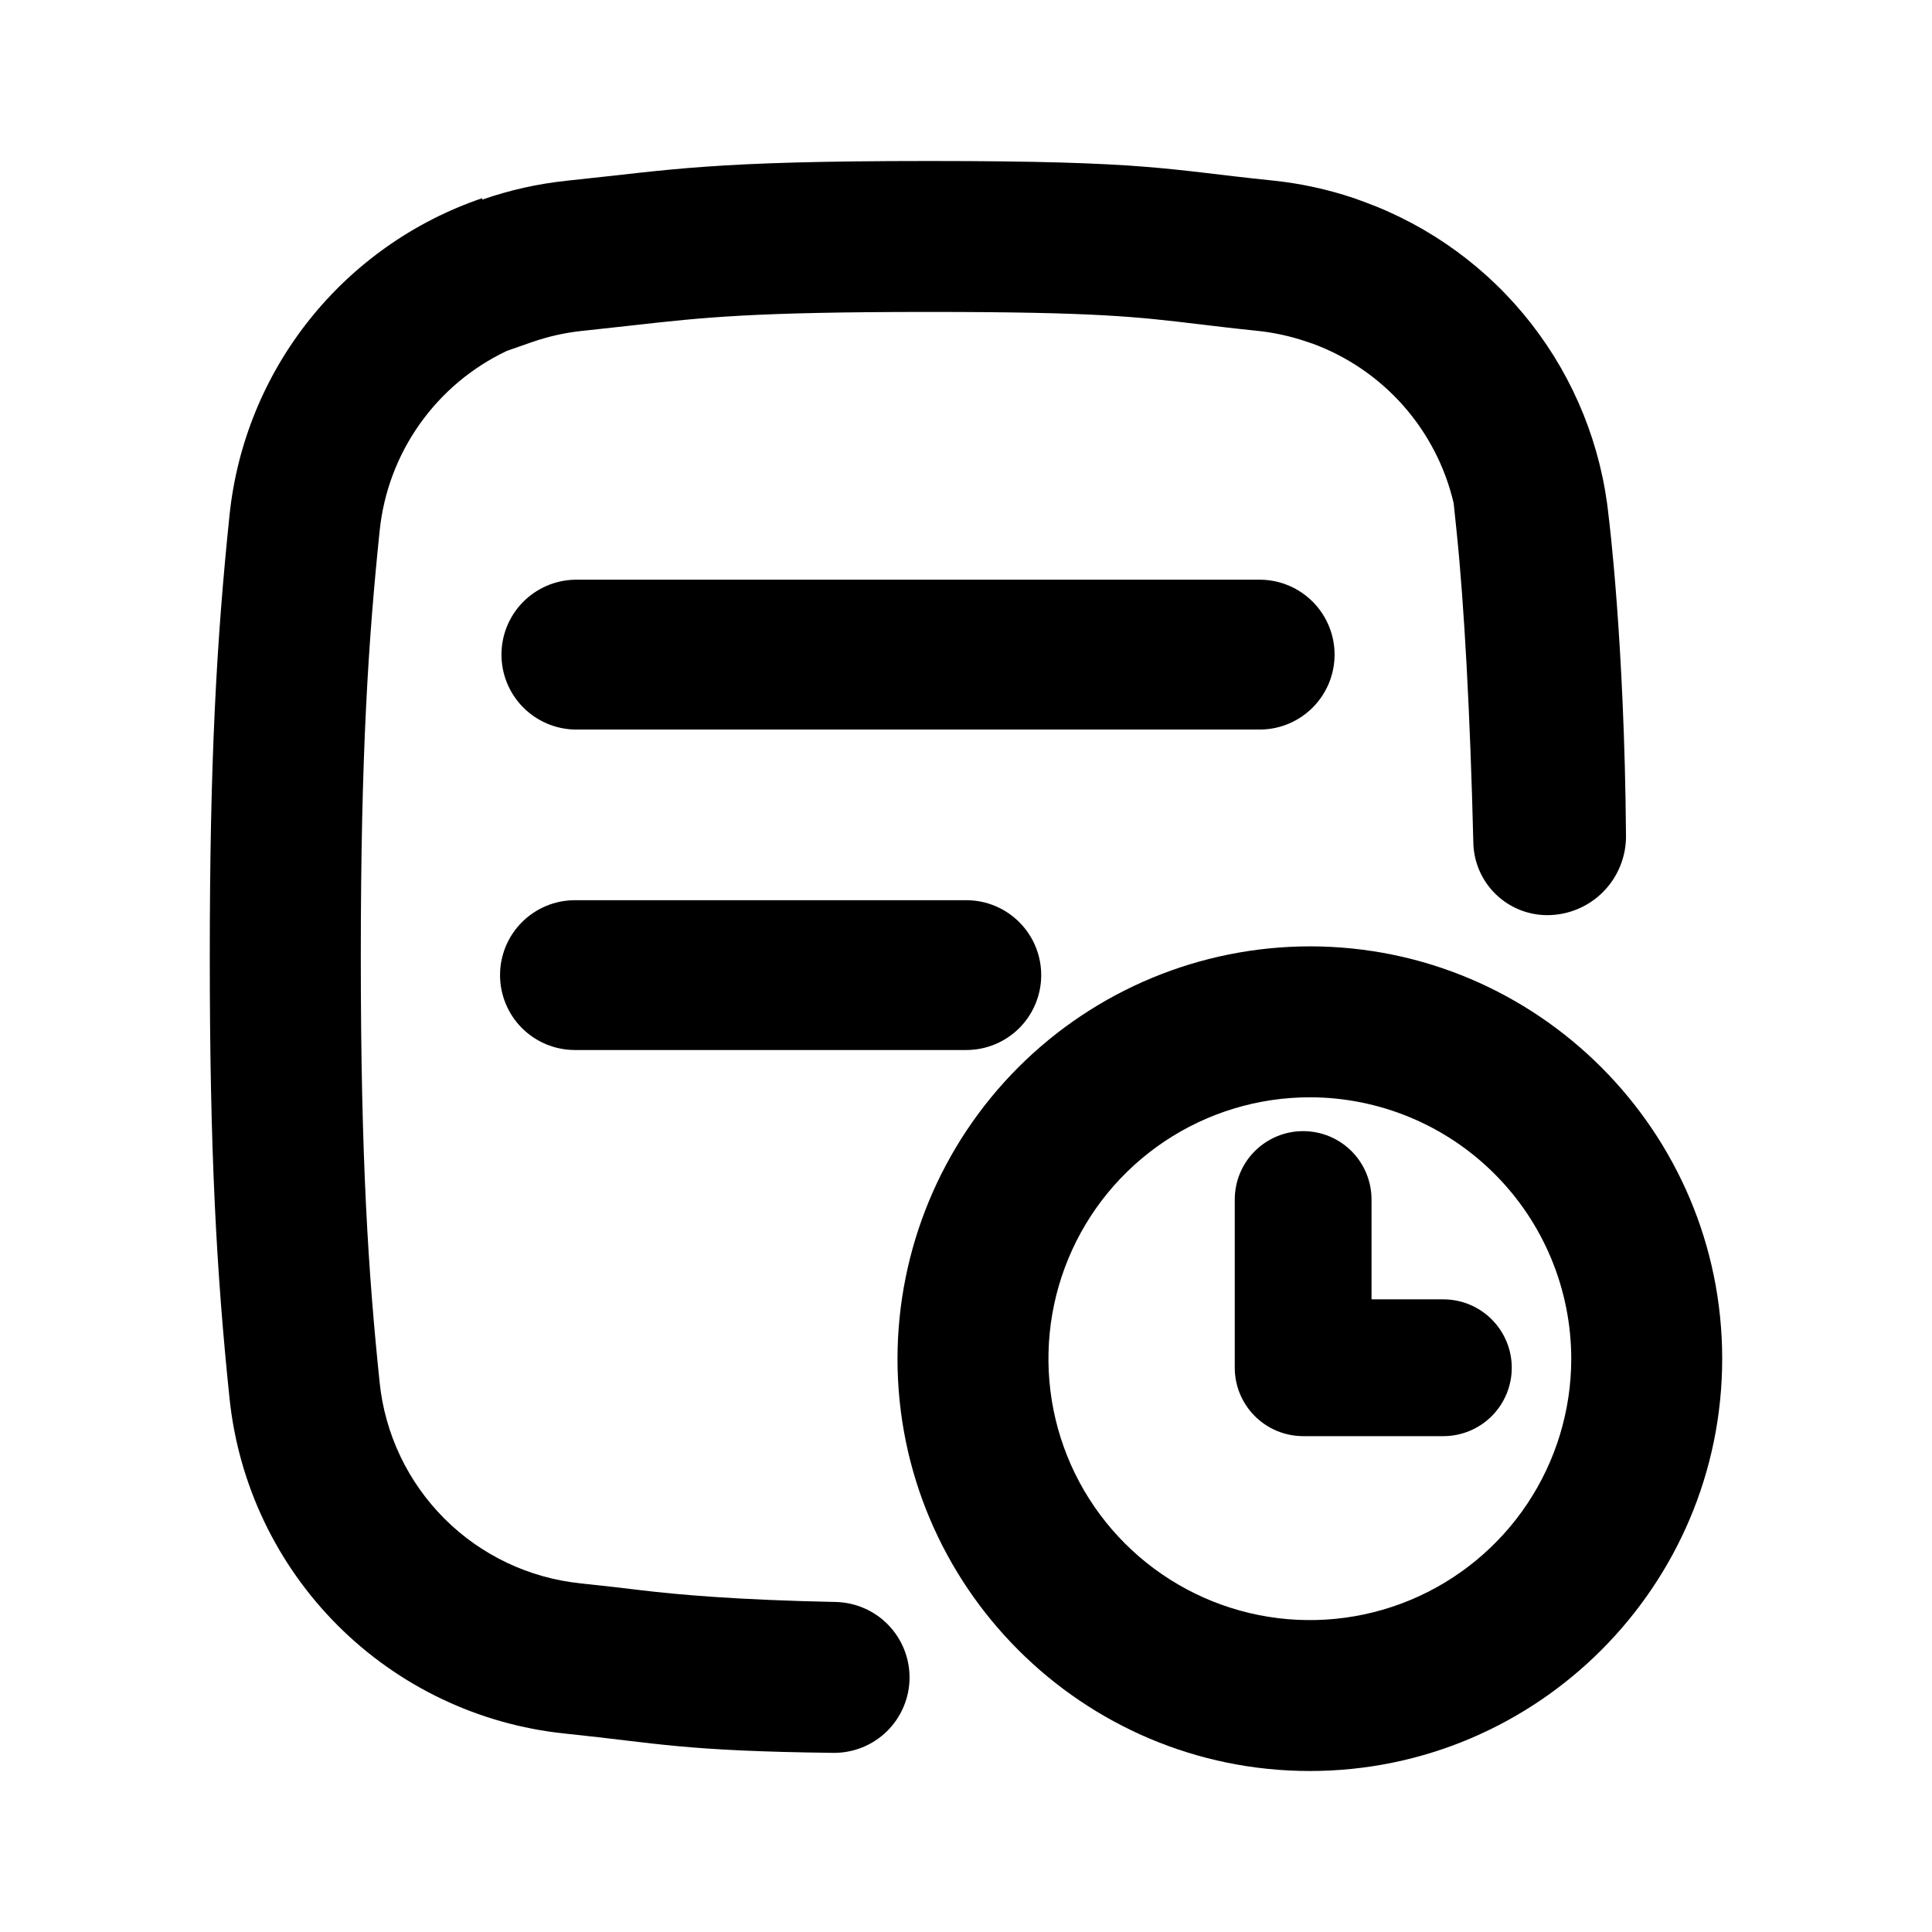
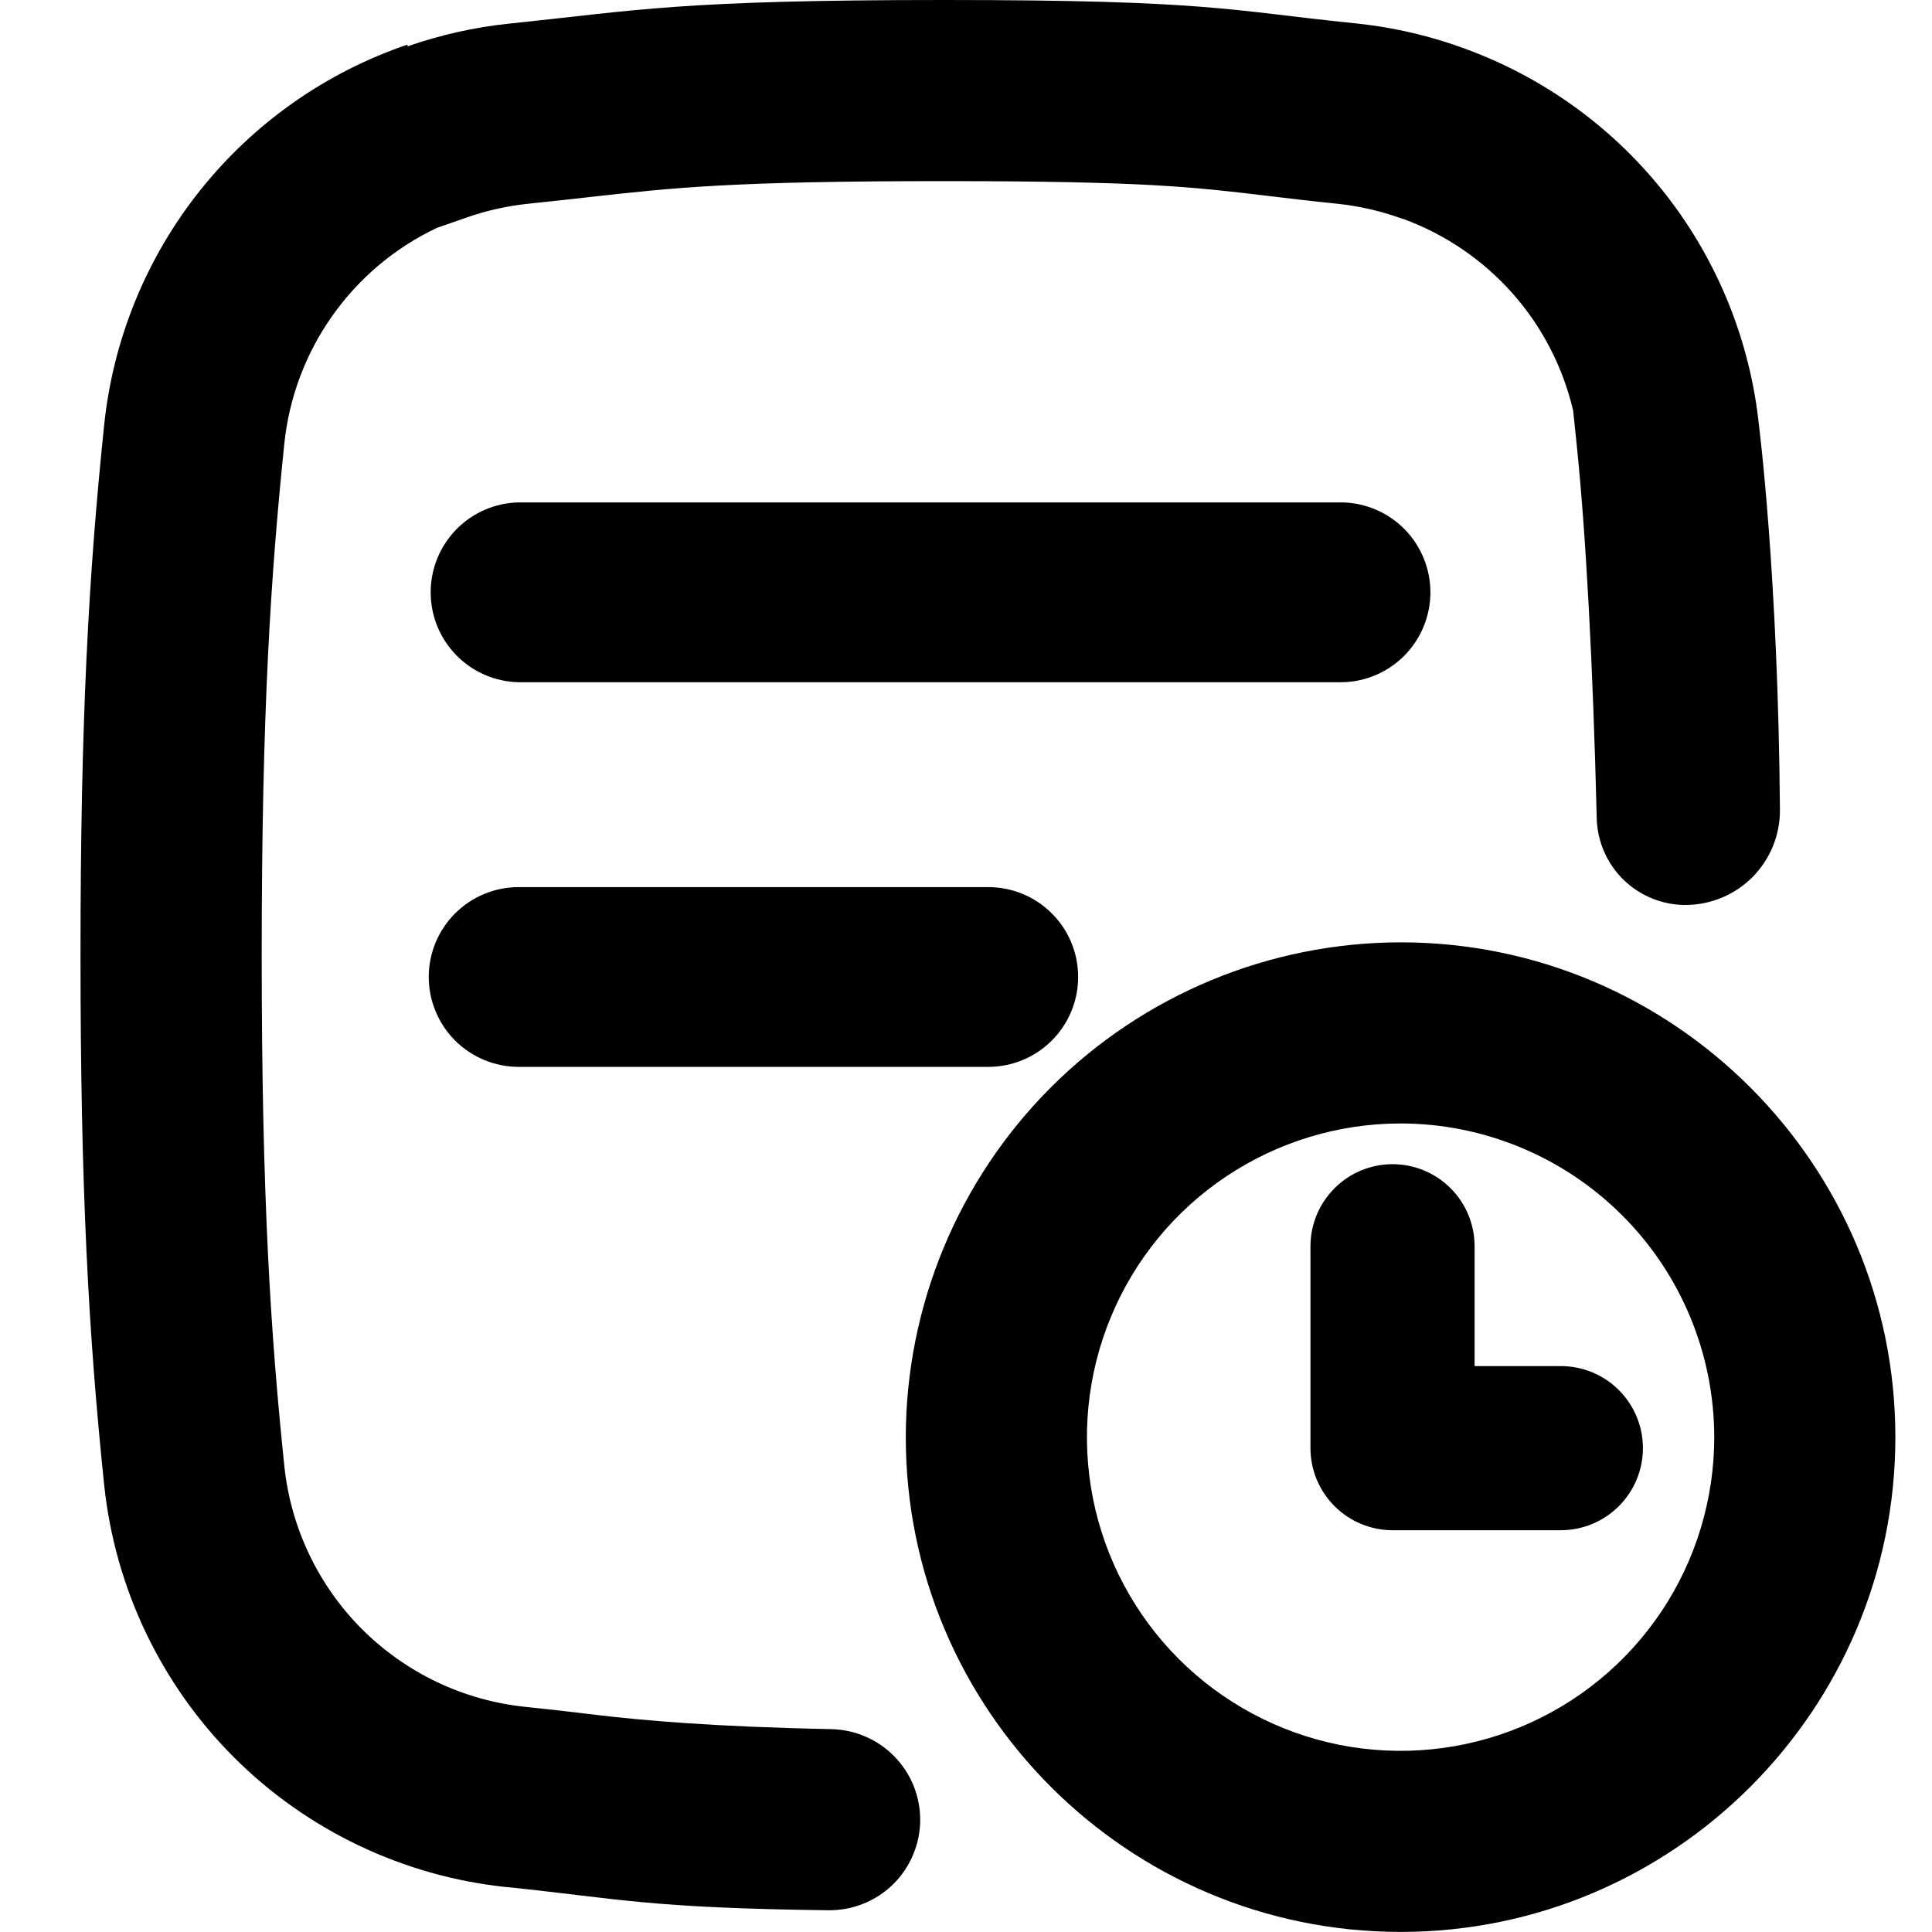
- <svg xmlns="http://www.w3.org/2000/svg" width="72" height="72" viewBox="0 0 72 72" fill="currentColor">
-   <path d="M34.636 11.625C40.869 11.625 42.378 11.807 44.662 12.08C45.269 12.152 45.951 12.236 46.78 12.321L46.873 12.331C47.483 12.395 48.083 12.527 48.664 12.722L48.781 12.762L48.87 12.794H48.884L48.9 12.8C50.203 13.277 51.367 14.07 52.288 15.108C53.208 16.146 53.856 17.397 54.173 18.748L54.283 19.802C54.566 22.526 54.791 26.633 54.907 31.41C54.923 32.132 55.222 32.818 55.739 33.322C56.256 33.826 56.95 34.107 57.672 34.105C58.059 34.103 58.442 34.026 58.798 33.876C59.155 33.726 59.478 33.507 59.75 33.232C60.022 32.956 60.236 32.63 60.381 32.272C60.527 31.913 60.6 31.529 60.596 31.143C60.541 23.877 59.947 19.223 59.947 19.223C59.677 16.617 58.681 14.139 57.072 12.071C55.464 10.003 53.307 8.428 50.847 7.525C50.717 7.477 50.587 7.43 50.456 7.384C49.483 7.057 48.478 6.838 47.458 6.731L47.361 6.721C43.467 6.321 42.842 6 34.636 6C26.432 6 25.105 6.321 21.213 6.725L21.116 6.736C20.045 6.848 18.991 7.084 17.974 7.439V7.385C15.438 8.247 13.204 9.818 11.534 11.912C9.864 14.005 8.83 16.534 8.554 19.198C8.067 23.885 7.818 28.405 7.818 35.656C7.818 42.906 8.067 47.427 8.554 52.114C8.887 55.313 10.31 58.3 12.584 60.574C14.858 62.848 17.845 64.271 21.044 64.604L21.141 64.614C24.532 64.965 25.442 65.256 31.05 65.324C31.419 65.328 31.786 65.26 32.129 65.123C32.472 64.985 32.784 64.782 33.049 64.524C33.313 64.266 33.524 63.958 33.669 63.618C33.815 63.279 33.892 62.914 33.896 62.544C33.904 61.803 33.62 61.089 33.104 60.556C32.588 60.024 31.883 59.717 31.142 59.701C27.492 59.626 25.283 59.431 23.837 59.257C23.231 59.184 22.548 59.102 21.72 59.017L21.627 59.006C19.711 58.807 17.923 57.956 16.561 56.594C15.2 55.232 14.348 53.444 14.149 51.529C13.726 47.463 13.446 43.208 13.446 35.652C13.446 28.096 13.728 23.842 14.149 19.777C14.296 18.346 14.81 16.978 15.641 15.805C16.471 14.631 17.591 13.691 18.89 13.076L19.818 12.752C20.425 12.54 21.054 12.399 21.693 12.331L21.794 12.321C22.427 12.254 22.981 12.192 23.517 12.132C26.234 11.827 28.03 11.625 34.634 11.625" fill="currentColor" />
-   <path d="M48.814 66C40.34 66 33.447 59.107 33.447 50.634C33.452 46.56 35.072 42.654 37.953 39.773C40.834 36.892 44.74 35.272 48.814 35.268C57.287 35.268 64.181 42.16 64.181 50.634C64.181 59.108 57.287 66 48.814 66ZM48.814 40.893C46.887 40.893 45.004 41.464 43.402 42.534C41.8 43.605 40.551 45.126 39.814 46.906C39.077 48.686 38.884 50.645 39.259 52.535C39.635 54.425 40.563 56.16 41.926 57.523C43.288 58.885 45.024 59.813 46.913 60.189C48.803 60.565 50.762 60.372 52.542 59.635C54.322 58.897 55.844 57.649 56.914 56.047C57.984 54.445 58.556 52.561 58.556 50.634C58.553 48.051 57.526 45.575 55.699 43.749C53.873 41.923 51.397 40.895 48.814 40.893Z" fill="currentColor" />
-   <path d="M21.423 21.604H47C47.731 21.619 48.426 21.92 48.938 22.442C49.449 22.964 49.736 23.665 49.736 24.396C49.736 25.127 49.449 25.828 48.938 26.35C48.426 26.872 47.731 27.173 47 27.188H21.423C20.692 27.173 19.997 26.872 19.485 26.35C18.974 25.828 18.688 25.127 18.688 24.396C18.688 23.665 18.974 22.964 19.485 22.442C19.997 21.92 20.692 21.619 21.423 21.604Z" fill="currentColor" />
-   <path d="M21.426 39.131C20.686 39.131 19.976 38.837 19.452 38.314C18.929 37.79 18.635 37.08 18.635 36.34C18.635 35.599 18.929 34.889 19.452 34.366C19.976 33.842 20.686 33.548 21.426 33.548H36.011C36.752 33.548 37.462 33.842 37.985 34.366C38.509 34.889 38.803 35.599 38.803 36.34C38.803 37.08 38.509 37.79 37.985 38.314C37.462 38.837 36.752 39.131 36.011 39.131H21.426Z" fill="currentColor" />
-   <path d="M53.79 53.521H48.564C47.889 53.52 47.241 53.252 46.763 52.774C46.285 52.296 46.016 51.648 46.016 50.972V44.703C46.016 44.027 46.284 43.378 46.762 42.9C47.24 42.422 47.889 42.154 48.564 42.154C49.24 42.154 49.889 42.422 50.367 42.9C50.845 43.378 51.113 44.027 51.113 44.703V48.423H53.79C54.466 48.423 55.114 48.692 55.592 49.17C56.07 49.648 56.339 50.296 56.339 50.972C56.339 51.648 56.07 52.297 55.592 52.775C55.114 53.252 54.466 53.521 53.79 53.521Z" fill="currentColor" />
+ <svg xmlns="http://www.w3.org/2000/svg" width="24" height="24" viewBox="0 0 24 24" fill="currentColor">
+   <path d="M11.727 2.25C14.22 2.25 14.824 2.323 15.738 2.432C15.98 2.461 16.253 2.494 16.584 2.528L16.622 2.532C16.866 2.558 17.106 2.611 17.338 2.689L17.385 2.705L17.421 2.718H17.426L17.433 2.72C17.954 2.911 18.419 3.228 18.788 3.643C19.156 4.058 19.415 4.559 19.542 5.099L19.586 5.521C19.699 6.61 19.789 8.253 19.835 10.164C19.842 10.453 19.962 10.727 20.168 10.929C20.375 11.13 20.653 11.243 20.942 11.242C21.096 11.241 21.249 11.21 21.392 11.15C21.535 11.09 21.664 11.003 21.773 10.893C21.881 10.783 21.967 10.652 22.025 10.509C22.083 10.365 22.113 10.212 22.111 10.057C22.089 7.151 21.851 5.289 21.851 5.289C21.743 4.247 21.345 3.256 20.702 2.428C20.058 1.601 19.195 0.971 18.212 0.61C18.16 0.591 18.108 0.572 18.055 0.554C17.666 0.423 17.264 0.335 16.856 0.292L16.817 0.288C15.259 0.128 15.009 0 11.727 0C8.446 0 7.915 0.128 6.358 0.29L6.319 0.294C5.891 0.339 5.469 0.434 5.062 0.576V0.554C4.048 0.899 3.154 1.527 2.486 2.365C1.818 3.202 1.405 4.214 1.294 5.279C1.099 7.154 1 8.962 1 11.862C1 14.762 1.099 16.571 1.294 18.446C1.428 19.725 1.997 20.92 2.906 21.83C3.816 22.739 5.011 23.308 6.29 23.442L6.329 23.445C7.685 23.586 8.05 23.702 10.293 23.73C10.44 23.731 10.587 23.704 10.724 23.649C10.861 23.594 10.986 23.513 11.092 23.41C11.198 23.306 11.282 23.183 11.34 23.047C11.399 22.911 11.429 22.765 11.431 22.618C11.434 22.321 11.32 22.035 11.114 21.823C10.908 21.61 10.626 21.487 10.329 21.48C8.869 21.451 7.986 21.372 7.407 21.303C7.165 21.274 6.892 21.241 6.561 21.207L6.523 21.203C5.757 21.123 5.042 20.782 4.497 20.238C3.952 19.693 3.612 18.977 3.532 18.211C3.363 16.585 3.251 14.883 3.251 11.861C3.251 8.838 3.364 7.137 3.532 5.511C3.591 4.939 3.797 4.391 4.129 3.922C4.461 3.452 4.909 3.076 5.429 2.83L5.8 2.701C6.043 2.616 6.294 2.56 6.55 2.532L6.59 2.528C6.843 2.502 7.065 2.477 7.279 2.453C8.366 2.331 9.085 2.25 11.726 2.25" fill="currentColor" />
+   <path d="M17.399 23.999C14.009 23.999 11.252 21.242 11.252 17.853C11.254 16.223 11.902 14.661 13.054 13.508C14.207 12.356 15.769 11.708 17.399 11.706C20.788 11.706 23.545 14.463 23.545 17.853C23.545 21.242 20.788 23.999 17.399 23.999ZM17.399 13.956C16.628 13.956 15.875 14.185 15.234 14.613C14.593 15.041 14.094 15.649 13.799 16.362C13.504 17.074 13.427 17.857 13.577 18.613C13.727 19.369 14.098 20.063 14.643 20.608C15.188 21.153 15.883 21.524 16.638 21.675C17.394 21.825 18.178 21.748 18.89 21.453C19.602 21.158 20.21 20.659 20.639 20.018C21.067 19.377 21.295 18.623 21.295 17.853C21.294 16.82 20.883 15.829 20.153 15.099C19.422 14.368 18.432 13.957 17.399 13.956Z" fill="currentColor" />
+   <path d="M6.444 6.241H16.675C16.967 6.247 17.245 6.367 17.45 6.576C17.654 6.785 17.769 7.066 17.769 7.358C17.769 7.65 17.654 7.931 17.45 8.14C17.245 8.349 16.967 8.469 16.675 8.475H6.444C6.152 8.469 5.873 8.349 5.669 8.14C5.464 7.931 5.35 7.65 5.35 7.358C5.35 7.066 5.464 6.785 5.669 6.576C5.873 6.367 6.152 6.247 6.444 6.241Z" fill="currentColor" />
+   <path d="M6.443 13.253C6.147 13.253 5.863 13.135 5.653 12.926C5.444 12.716 5.326 12.432 5.326 12.136C5.326 11.84 5.444 11.556 5.653 11.347C5.863 11.137 6.147 11.02 6.443 11.02H12.277C12.573 11.02 12.857 11.137 13.066 11.347C13.276 11.556 13.393 11.84 13.393 12.136C13.393 12.432 13.276 12.716 13.066 12.926C12.857 13.135 12.573 13.253 12.277 13.253H6.443Z" fill="currentColor" />
+   <path d="M19.389 19.009H17.299C17.029 19.009 16.769 18.901 16.578 18.71C16.387 18.519 16.279 18.26 16.279 17.989V15.481C16.279 15.211 16.387 14.952 16.578 14.761C16.769 14.569 17.028 14.462 17.299 14.462C17.569 14.462 17.828 14.569 18.02 14.761C18.211 14.952 18.318 15.211 18.318 15.481V16.97H19.389C19.659 16.97 19.919 17.077 20.11 17.268C20.301 17.459 20.409 17.719 20.409 17.989C20.409 18.26 20.301 18.519 20.11 18.71C19.919 18.901 19.659 19.009 19.389 19.009Z" fill="currentColor" />
</svg>
